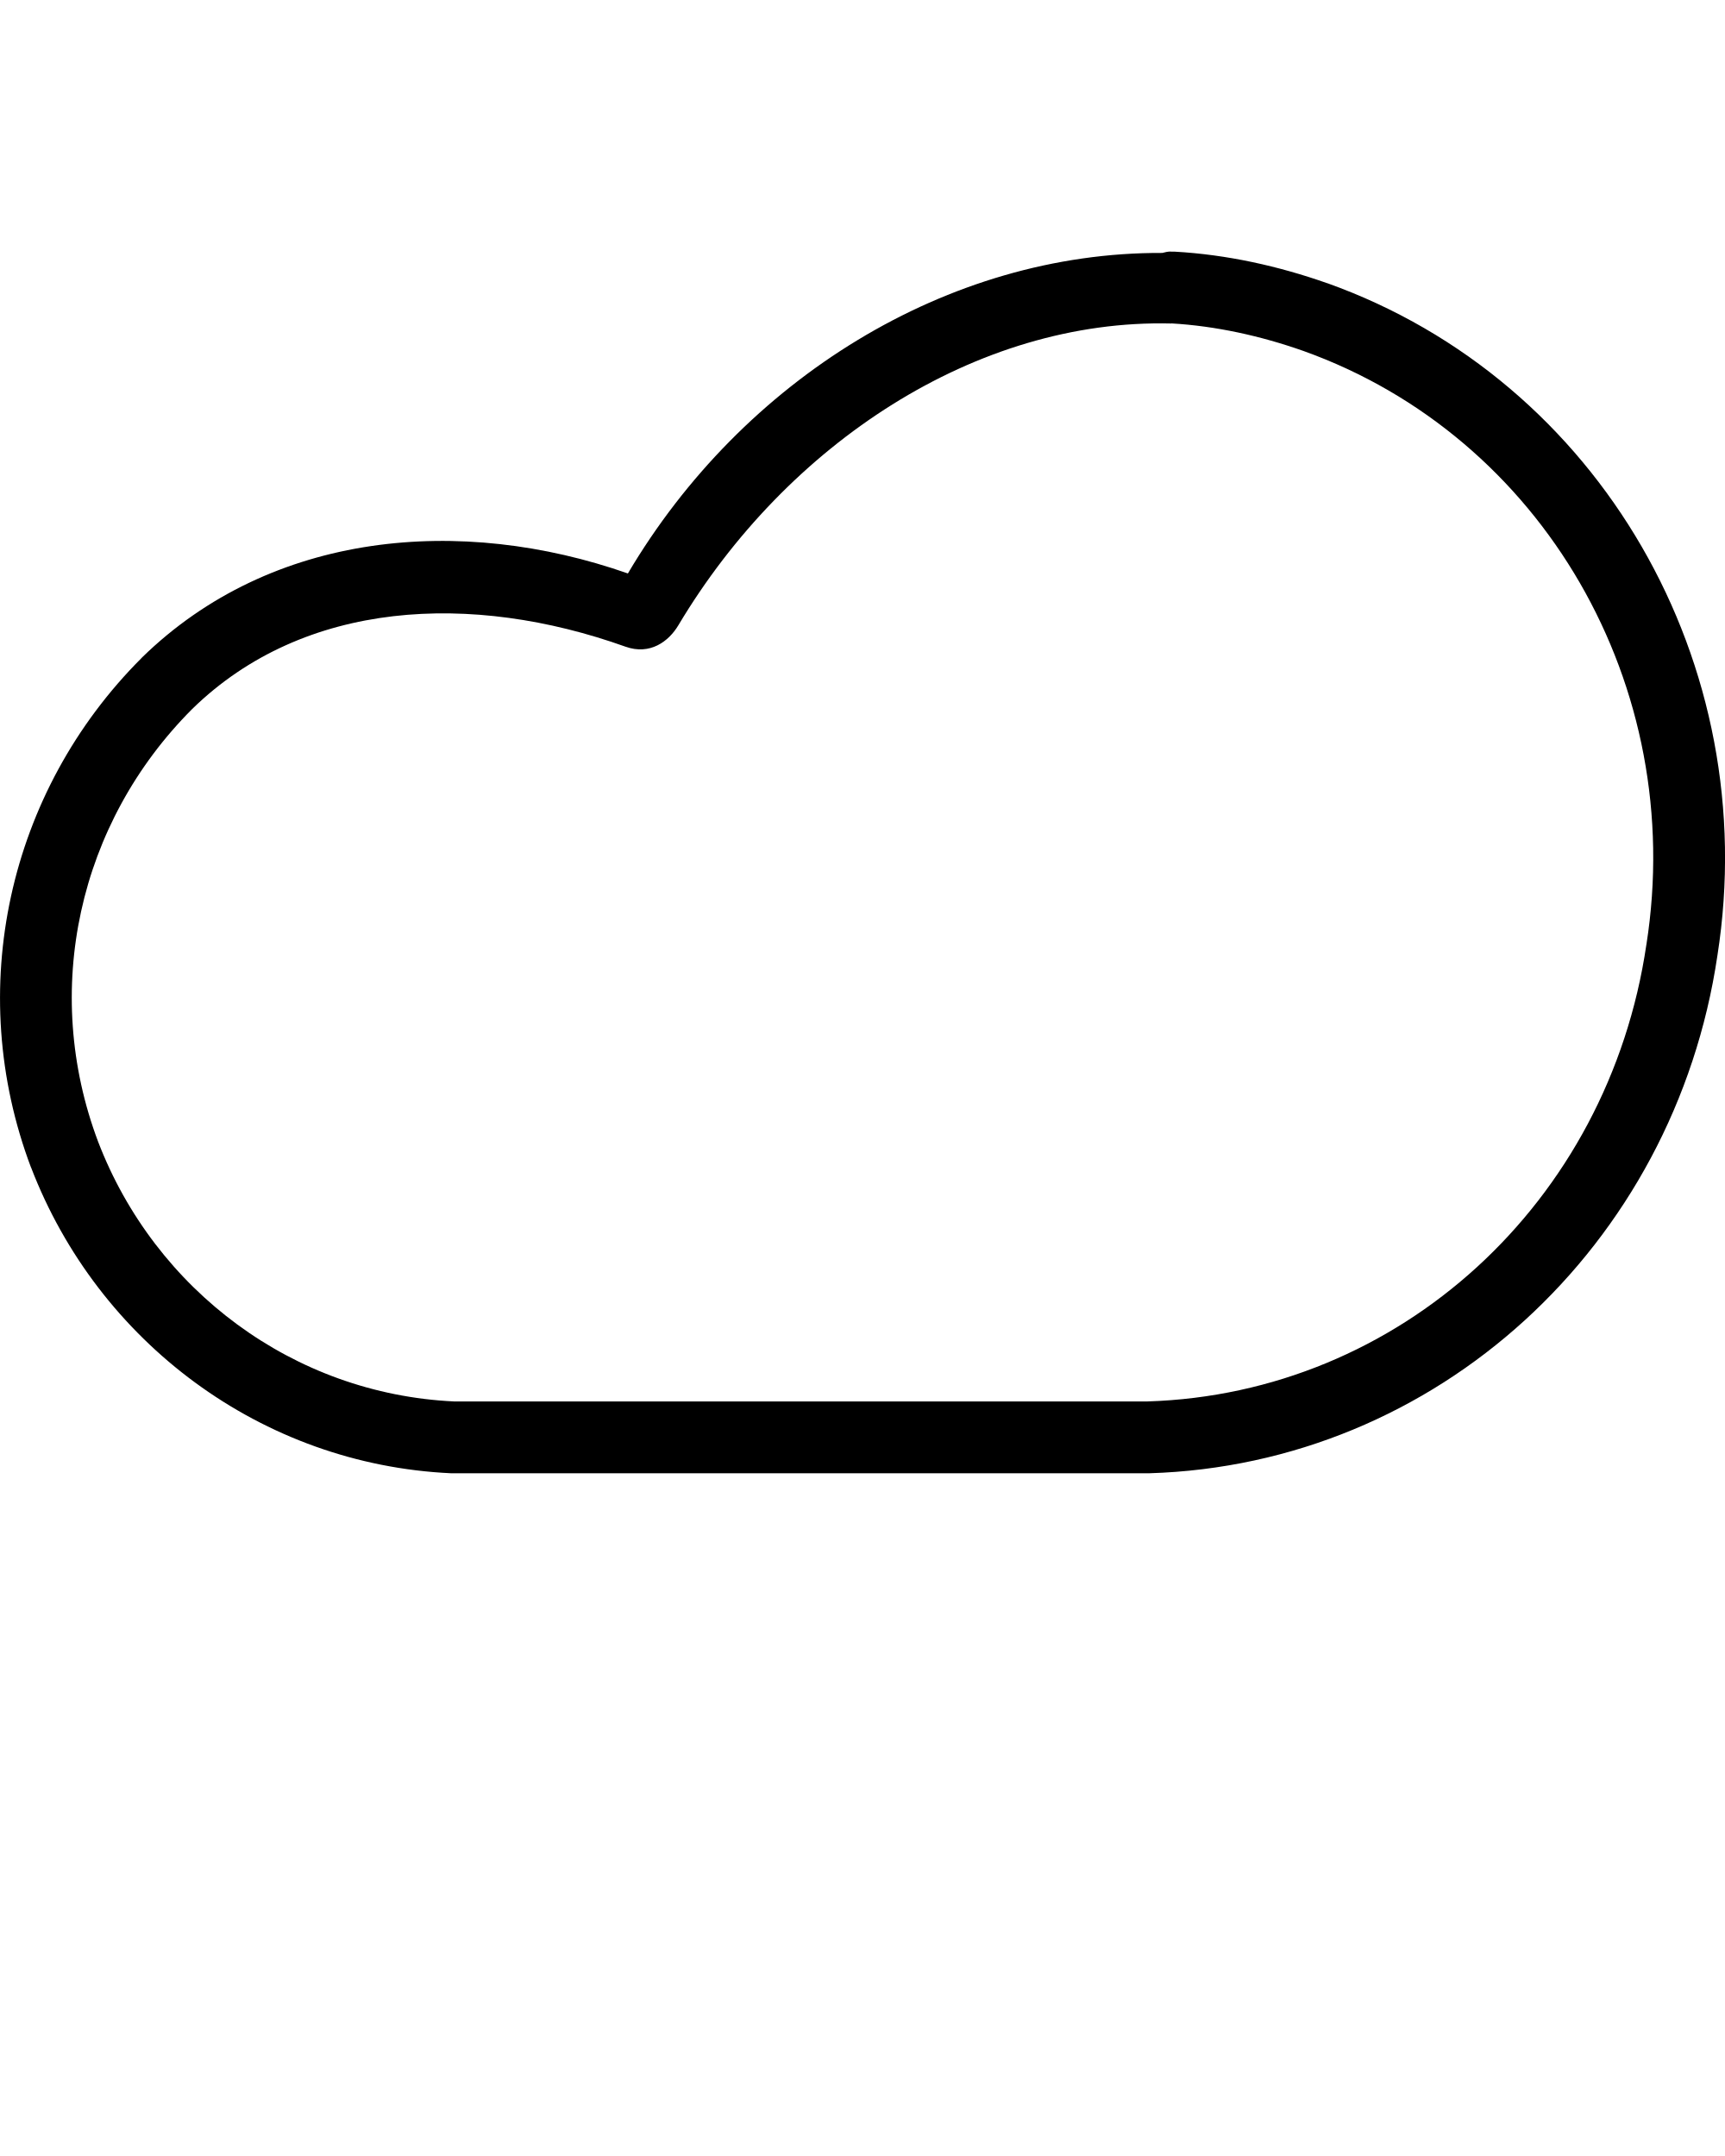
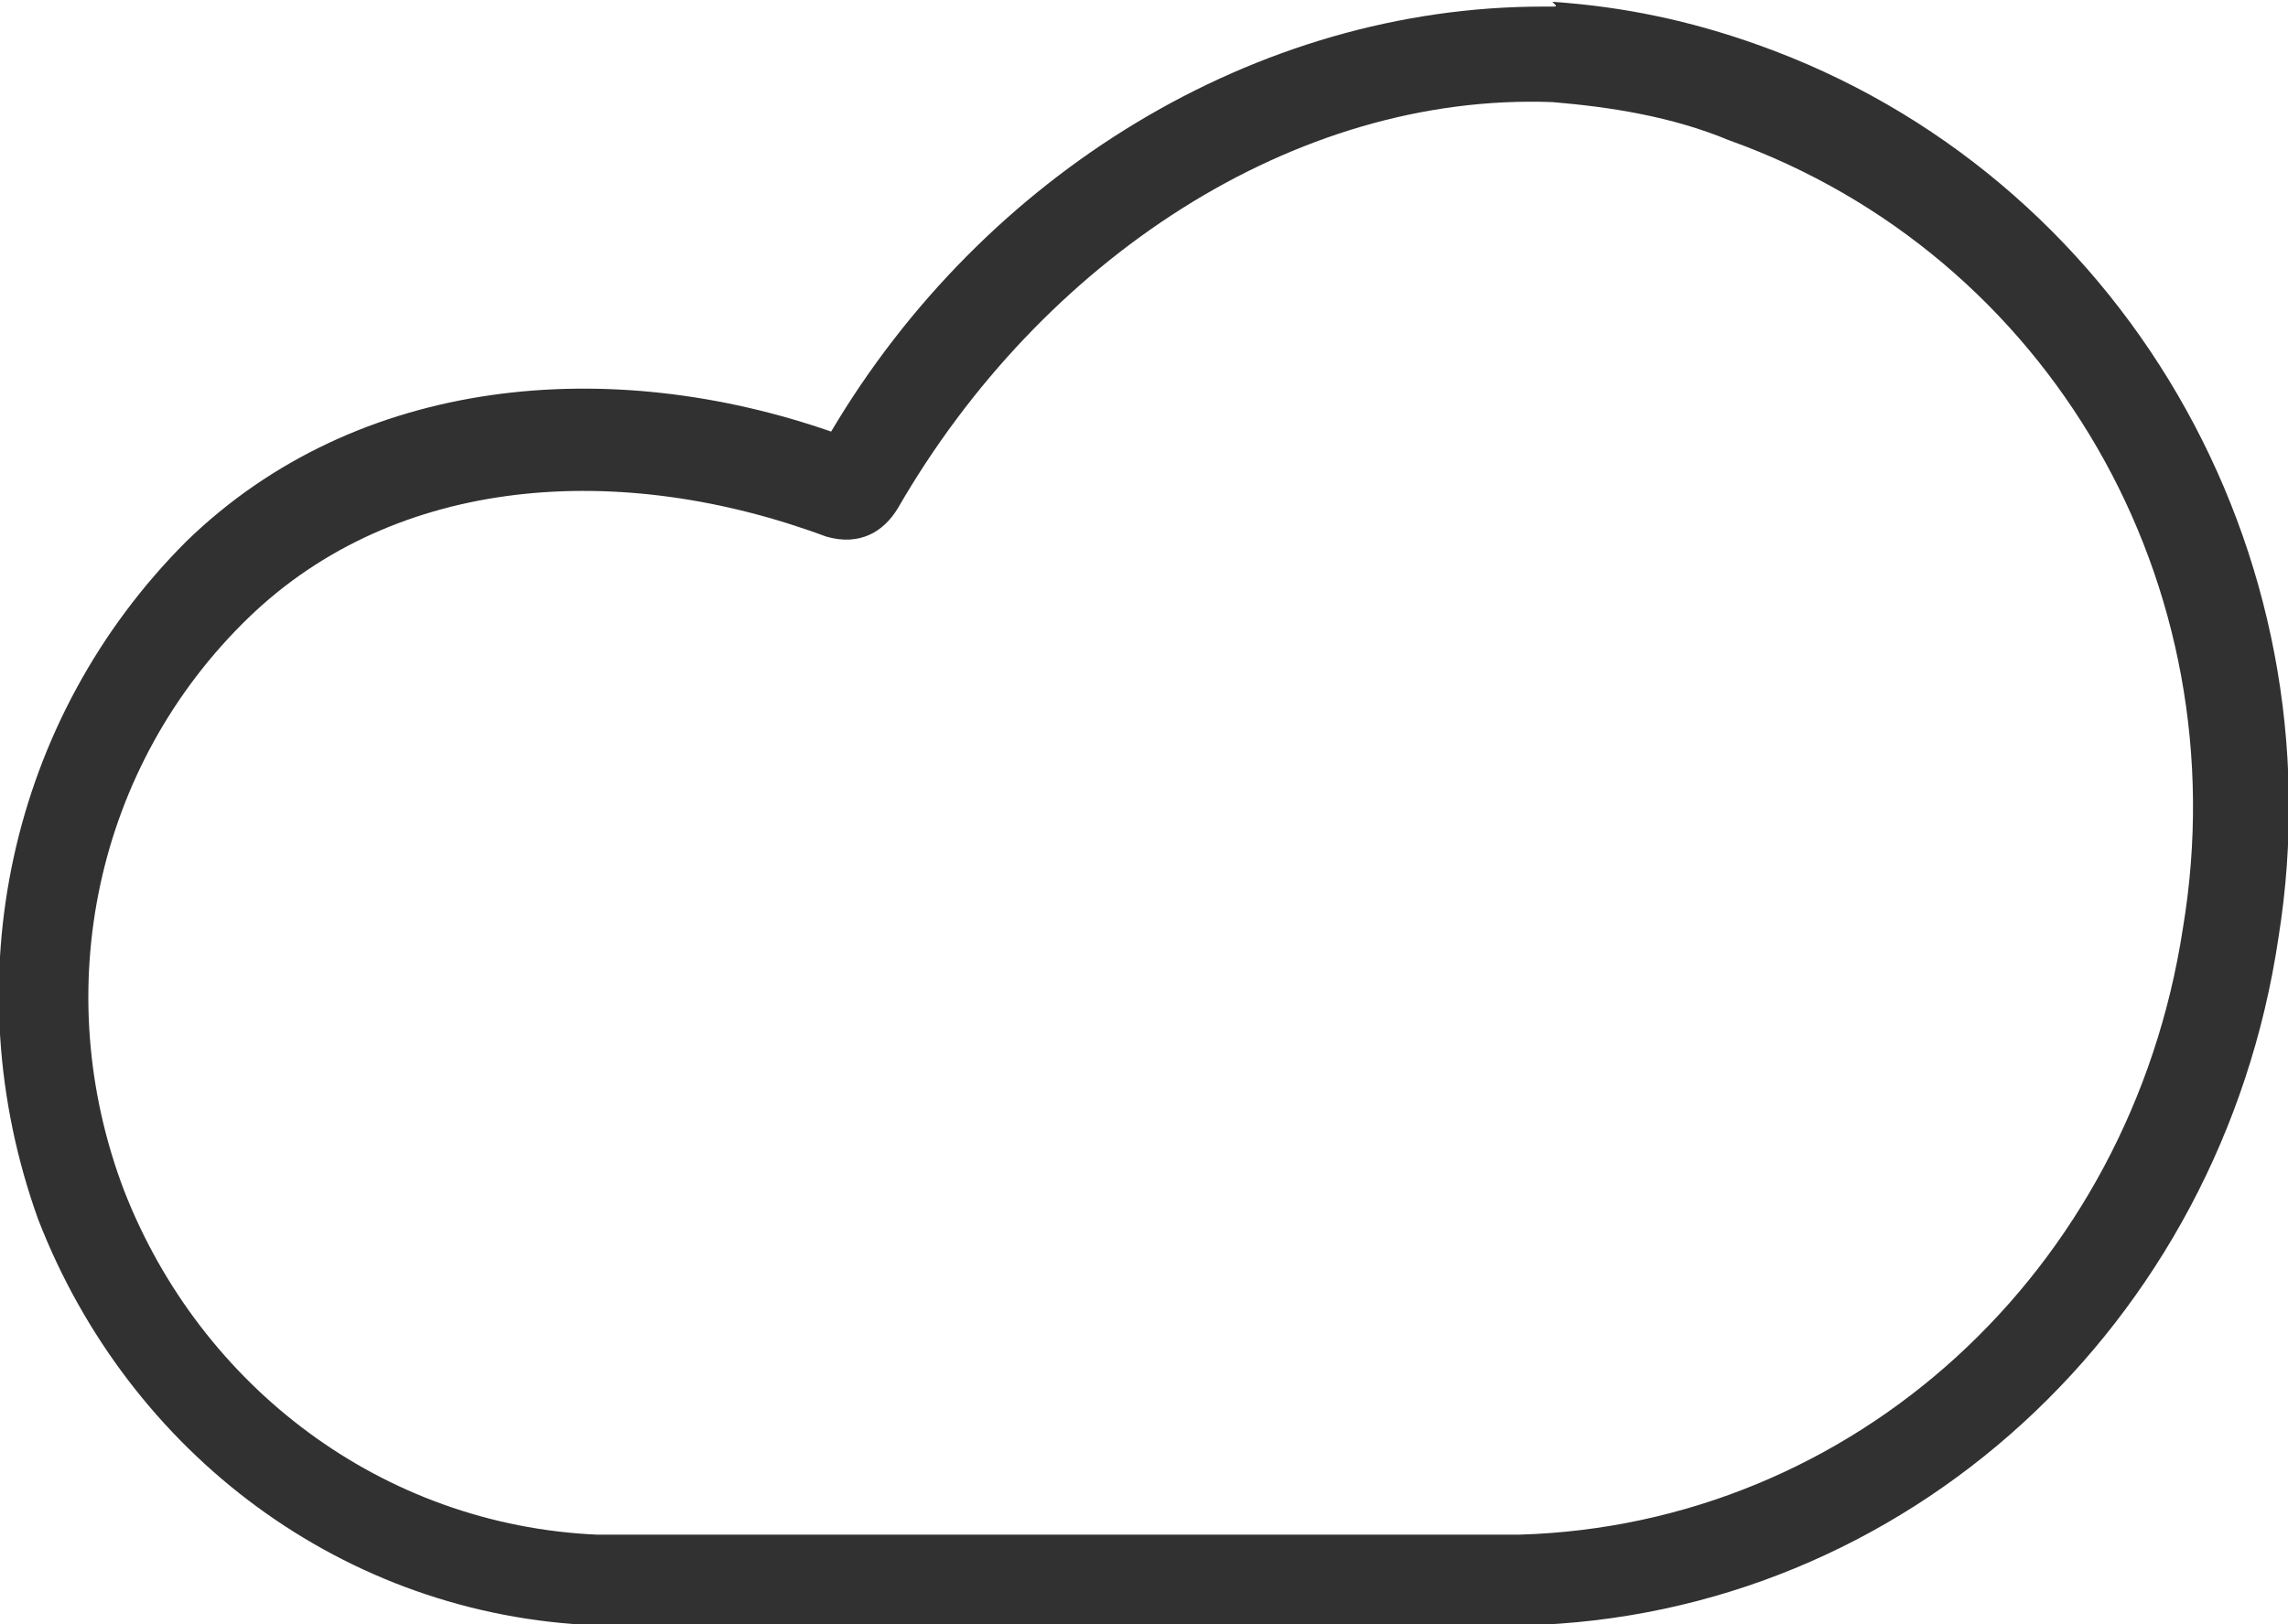
- <svg xmlns="http://www.w3.org/2000/svg" viewBox="0 0 48 60" version="1.1" x="0px" y="0px">
+ <svg xmlns="http://www.w3.org/2000/svg" version="1.1" id="Layer_1" x="0px" y="0px" viewBox="0 0 47.9 34" style="enable-background:new 0 0 47.9 34;" xml:space="preserve">
+   <style type="text/css">
+ 	.st0{fill:#313131;}
+ </style>
  <g transform="translate(0,-1004.362)">
-     <path style="color:#000000;font-style:normal;font-variant:normal;font-weight:normal;font-stretch:normal;font-size:medium;line-height:normal;font-family:sans-serif;text-indent:0;text-align:start;text-decoration:none;text-decoration-line:none;text-decoration-style:solid;text-decoration-color:#000000;letter-spacing:normal;word-spacing:normal;text-transform:none;direction:ltr;block-progression:tb;writing-mode:lr-tb;baseline-shift:baseline;text-anchor:start;white-space:normal;clip-rule:nonzero;display:inline;overflow:visible;visibility:visible;opacity:1;isolation:auto;mix-blend-mode:normal;color-interpolation:sRGB;color-interpolation-filters:linearRGB;solid-color:#000000;solid-opacity:1;fill:#000000;fill-opacity:1;fill-rule:nonzero;stroke:none;stroke-width:2;stroke-linecap:round;stroke-linejoin:round;stroke-miterlimit:4;stroke-dasharray:none;stroke-dashoffset:0;stroke-opacity:1;color-rendering:auto;image-rendering:auto;shape-rendering:auto;text-rendering:auto;enable-background:accumulate" d="m 32.579,1011.362 c -0.08,0 -0.159,0.017 -0.236,0.039 -5.975,-0.027 -11.683,3.523 -14.871,8.92 -4.64,-1.627 -9.914,-1.186 -13.524,2.342 l -0.008,0.01 c -3.722,3.72 -4.941,9.241 -3.078,14.177 l 0.002,0 c 1.864,4.858 6.41,8.268 11.688,8.512 6.761,0 13.637,0 19.428,0 7.986,-0.241 14.613,-6.314 15.809,-14.409 l 0,0 c 1.271,-8.102 -3.267,-15.996 -10.852,-18.709 l -0.004,0 c -1.352,-0.477 -2.791,-0.798 -4.252,-0.879 -0.01,-2e-4 -0.021,-2e-4 -0.031,0 -0.023,-8e-4 -0.047,-8e-4 -0.07,0 z m 0.014,2 c 1.232,0.071 2.484,0.346 3.674,0.766 6.663,2.385 10.675,9.329 9.547,16.515 l -0.002,0.01 c -1.058,7.186 -6.876,12.493 -13.883,12.71 l -19.295,0 c -4.468,-0.21 -8.317,-3.094 -9.903,-7.226 -1.585,-4.205 -0.554,-8.87 2.619,-12.046 3.119,-3.046 7.784,-3.258 12.053,-1.733 0.685,0.245 1.204,-0.145 1.473,-0.595 3.013,-5.051 8.294,-8.534 13.717,-8.398 z" />
+     <path class="st0" d="M32.5,1004.5c-0.1,0-0.2,0-0.2,0c-6,0-11.7,3.5-14.9,8.9c-4.6-1.6-9.9-1.2-13.5,2.3l0,0   c-3.7,3.7-4.9,9.2-3.1,14.2l0,0c1.9,4.9,6.4,8.3,11.7,8.5c6.8,0,13.6,0,19.4,0c8-0.2,14.6-6.3,15.8-14.4l0,0   c1.3-8.1-3.3-16-10.9-18.7l0,0c-1.4-0.5-2.8-0.8-4.3-0.9C32.6,1004.5,32.6,1004.5,32.5,1004.5L32.5,1004.5L32.5,1004.5z    M32.5,1006.5c1.2,0.1,2.5,0.3,3.7,0.8c6.7,2.4,10.7,9.3,9.5,16.5l0,0c-1.1,7.2-6.9,12.5-13.9,12.7H12.5c-4.5-0.2-8.3-3.1-9.9-7.2   c-1.6-4.2-0.6-8.9,2.6-12c3.1-3,7.8-3.3,12.1-1.7c0.7,0.2,1.2-0.1,1.5-0.6C21.8,1009.8,27.1,1006.3,32.5,1006.5L32.5,1006.5z" />
  </g>
</svg>
